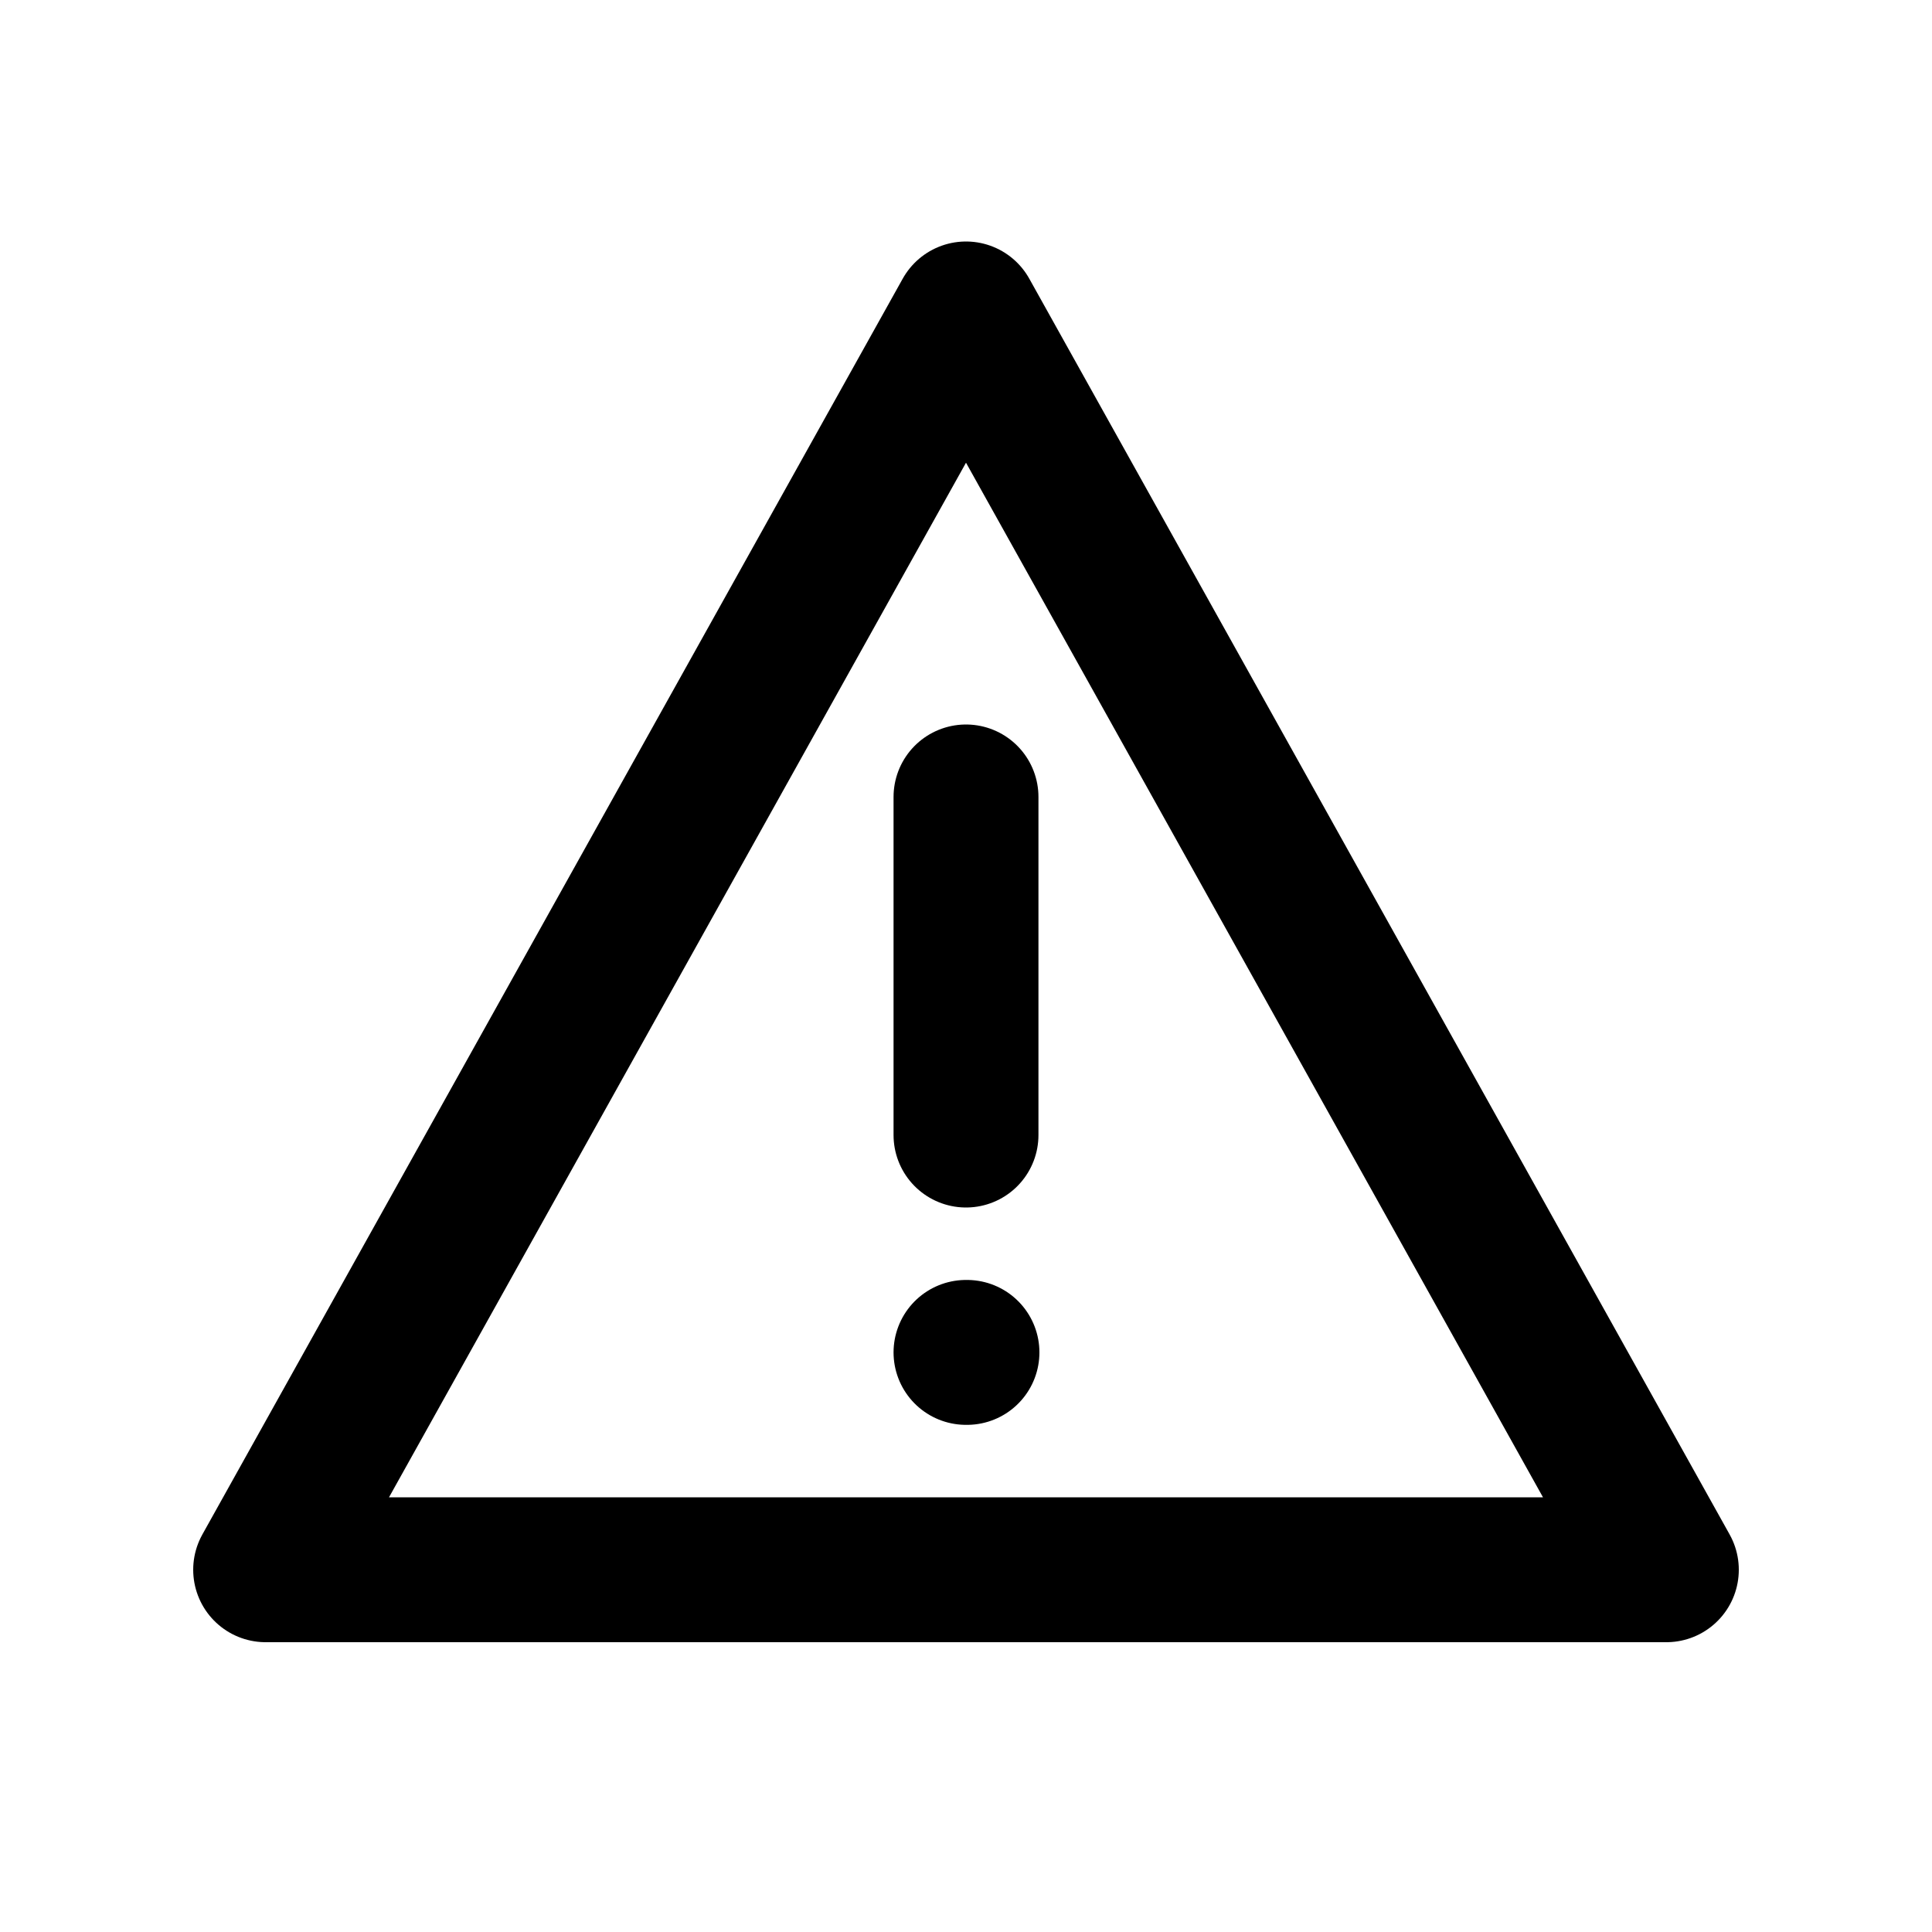
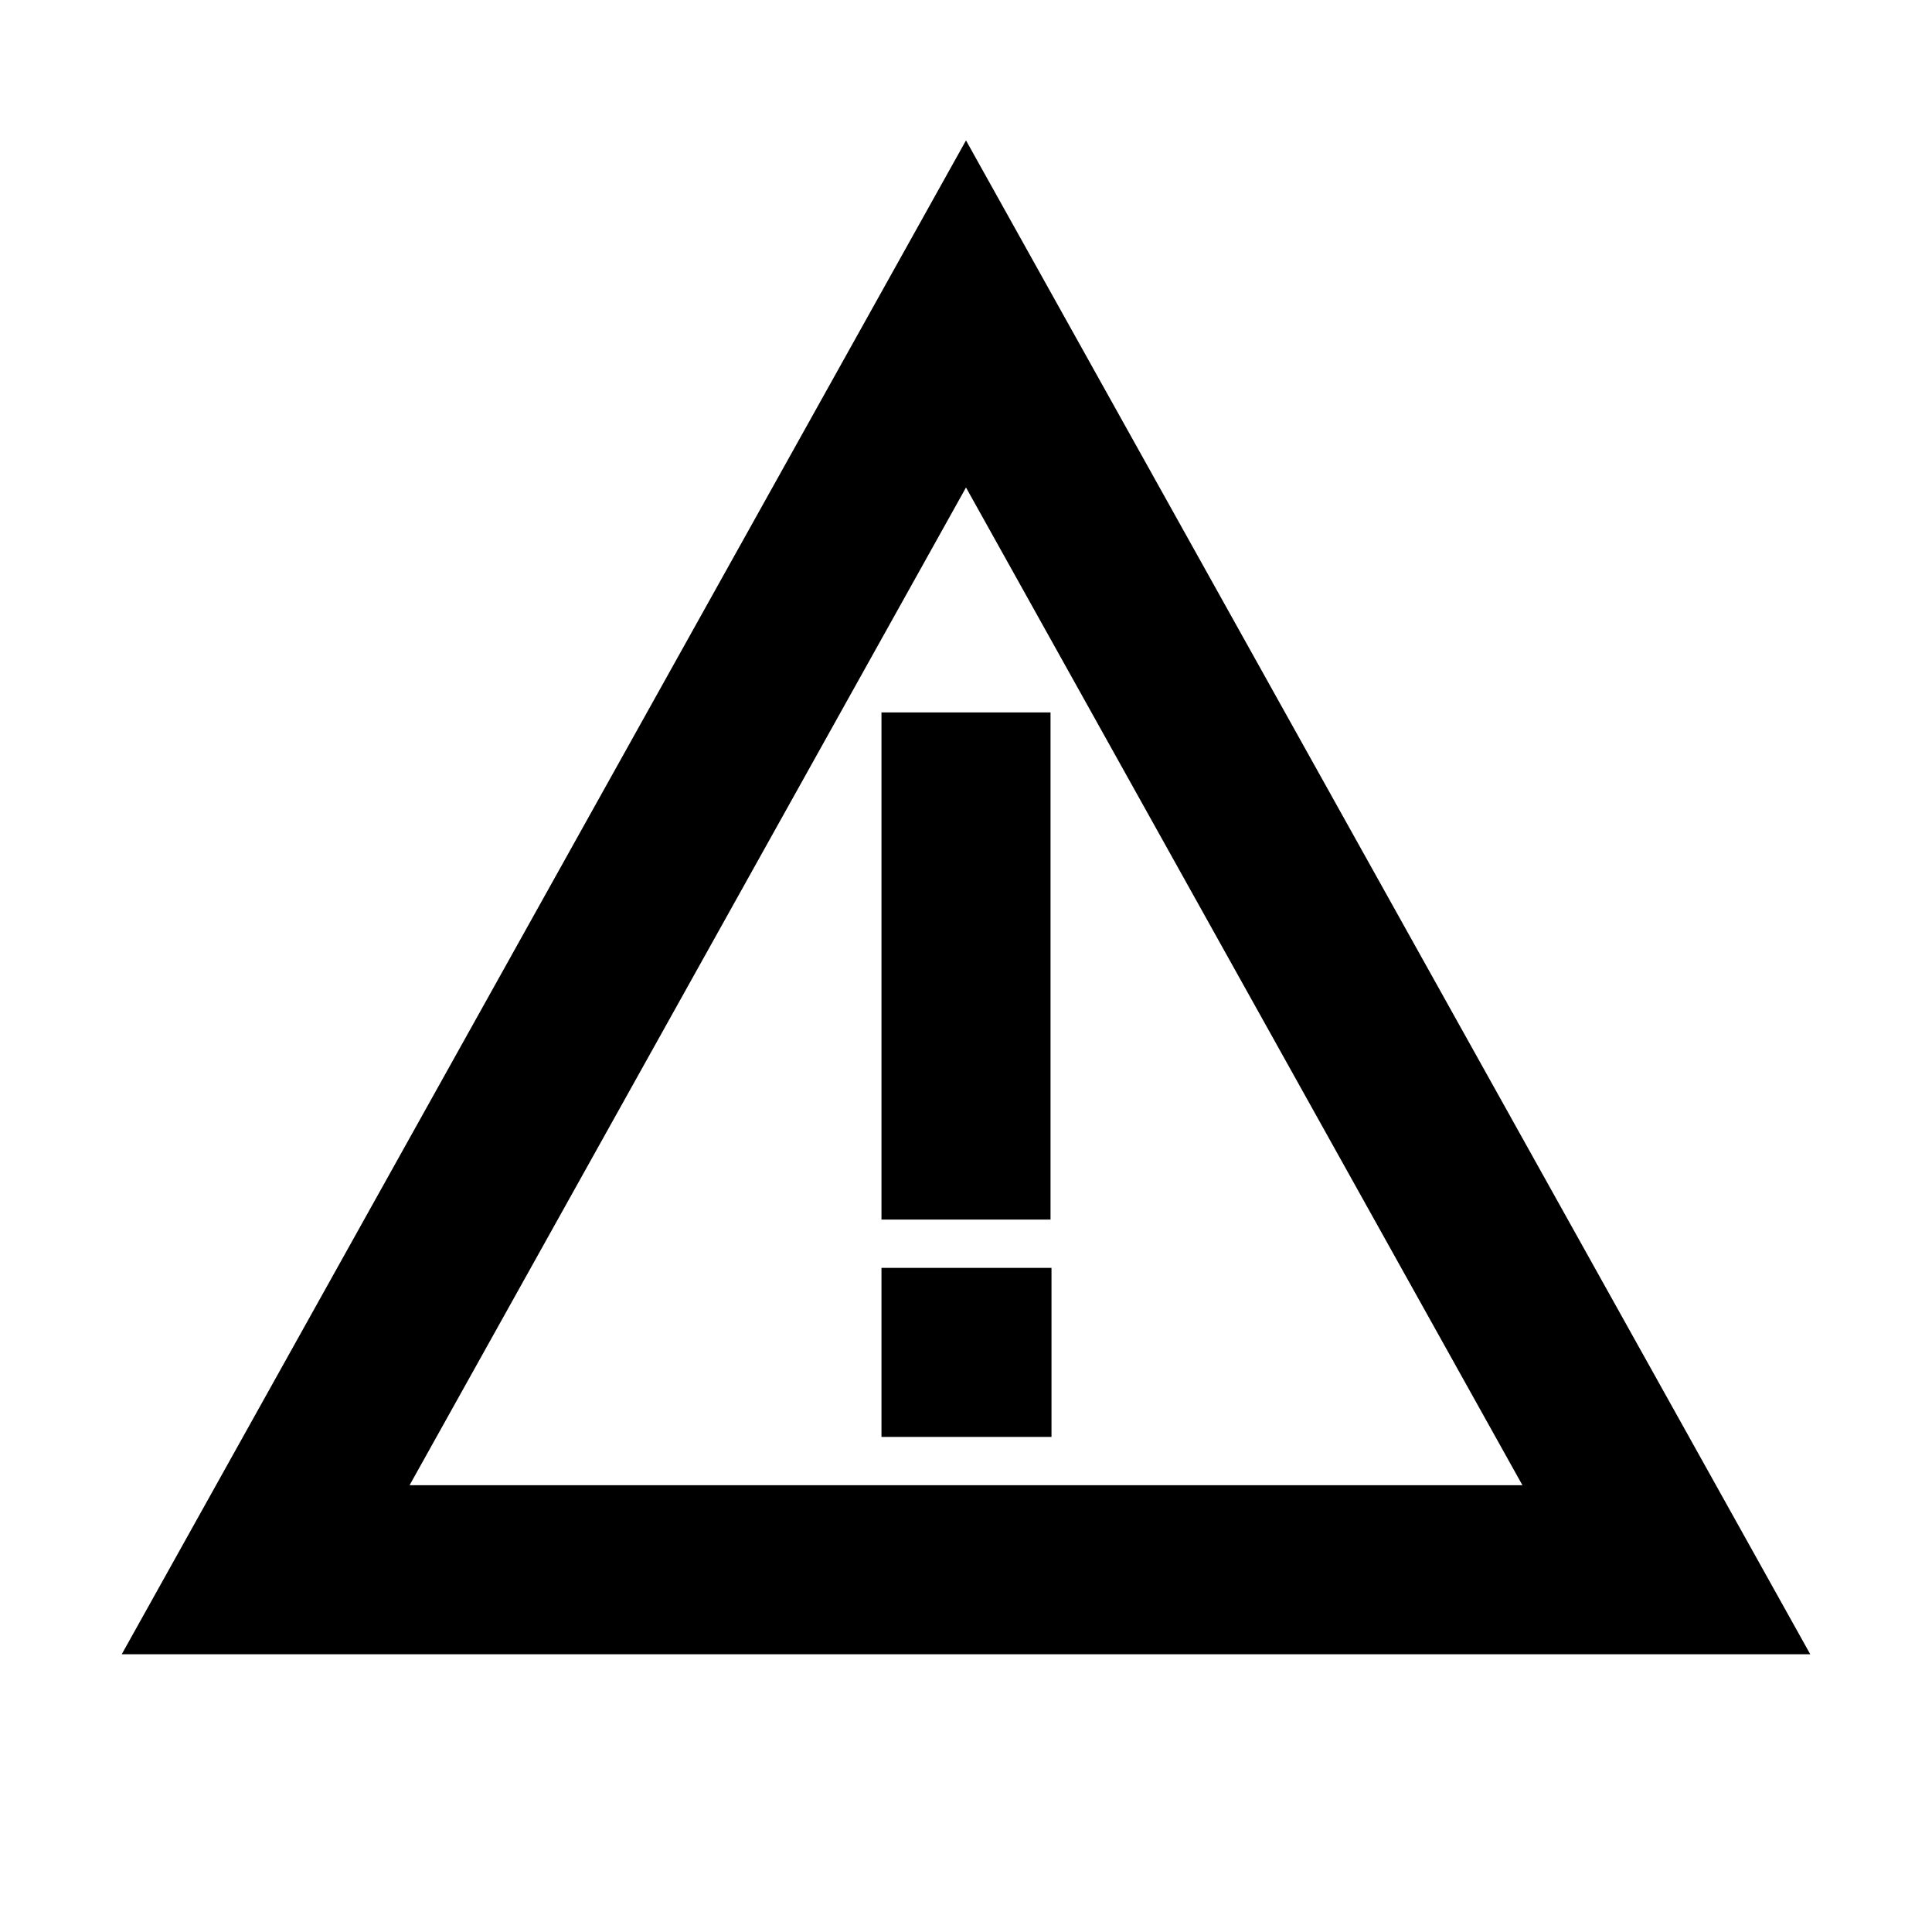
- <svg xmlns="http://www.w3.org/2000/svg" viewBox="0 0 20 20" fill="none" stroke="currentColor" stroke-width="1.5" stroke-linecap="round" stroke-linejoin="round">
+ <svg xmlns="http://www.w3.org/2000/svg" viewBox="0 0 20 20" fill="none" stroke="currentColor" stroke-width="1.75" stroke-linecap="square" stroke-linejoin="miter">
  <path d="M10 3.25l7.25 13H2.75z" />
  <path d="M10 8.25v3.5M10 14h.01" />
</svg>
